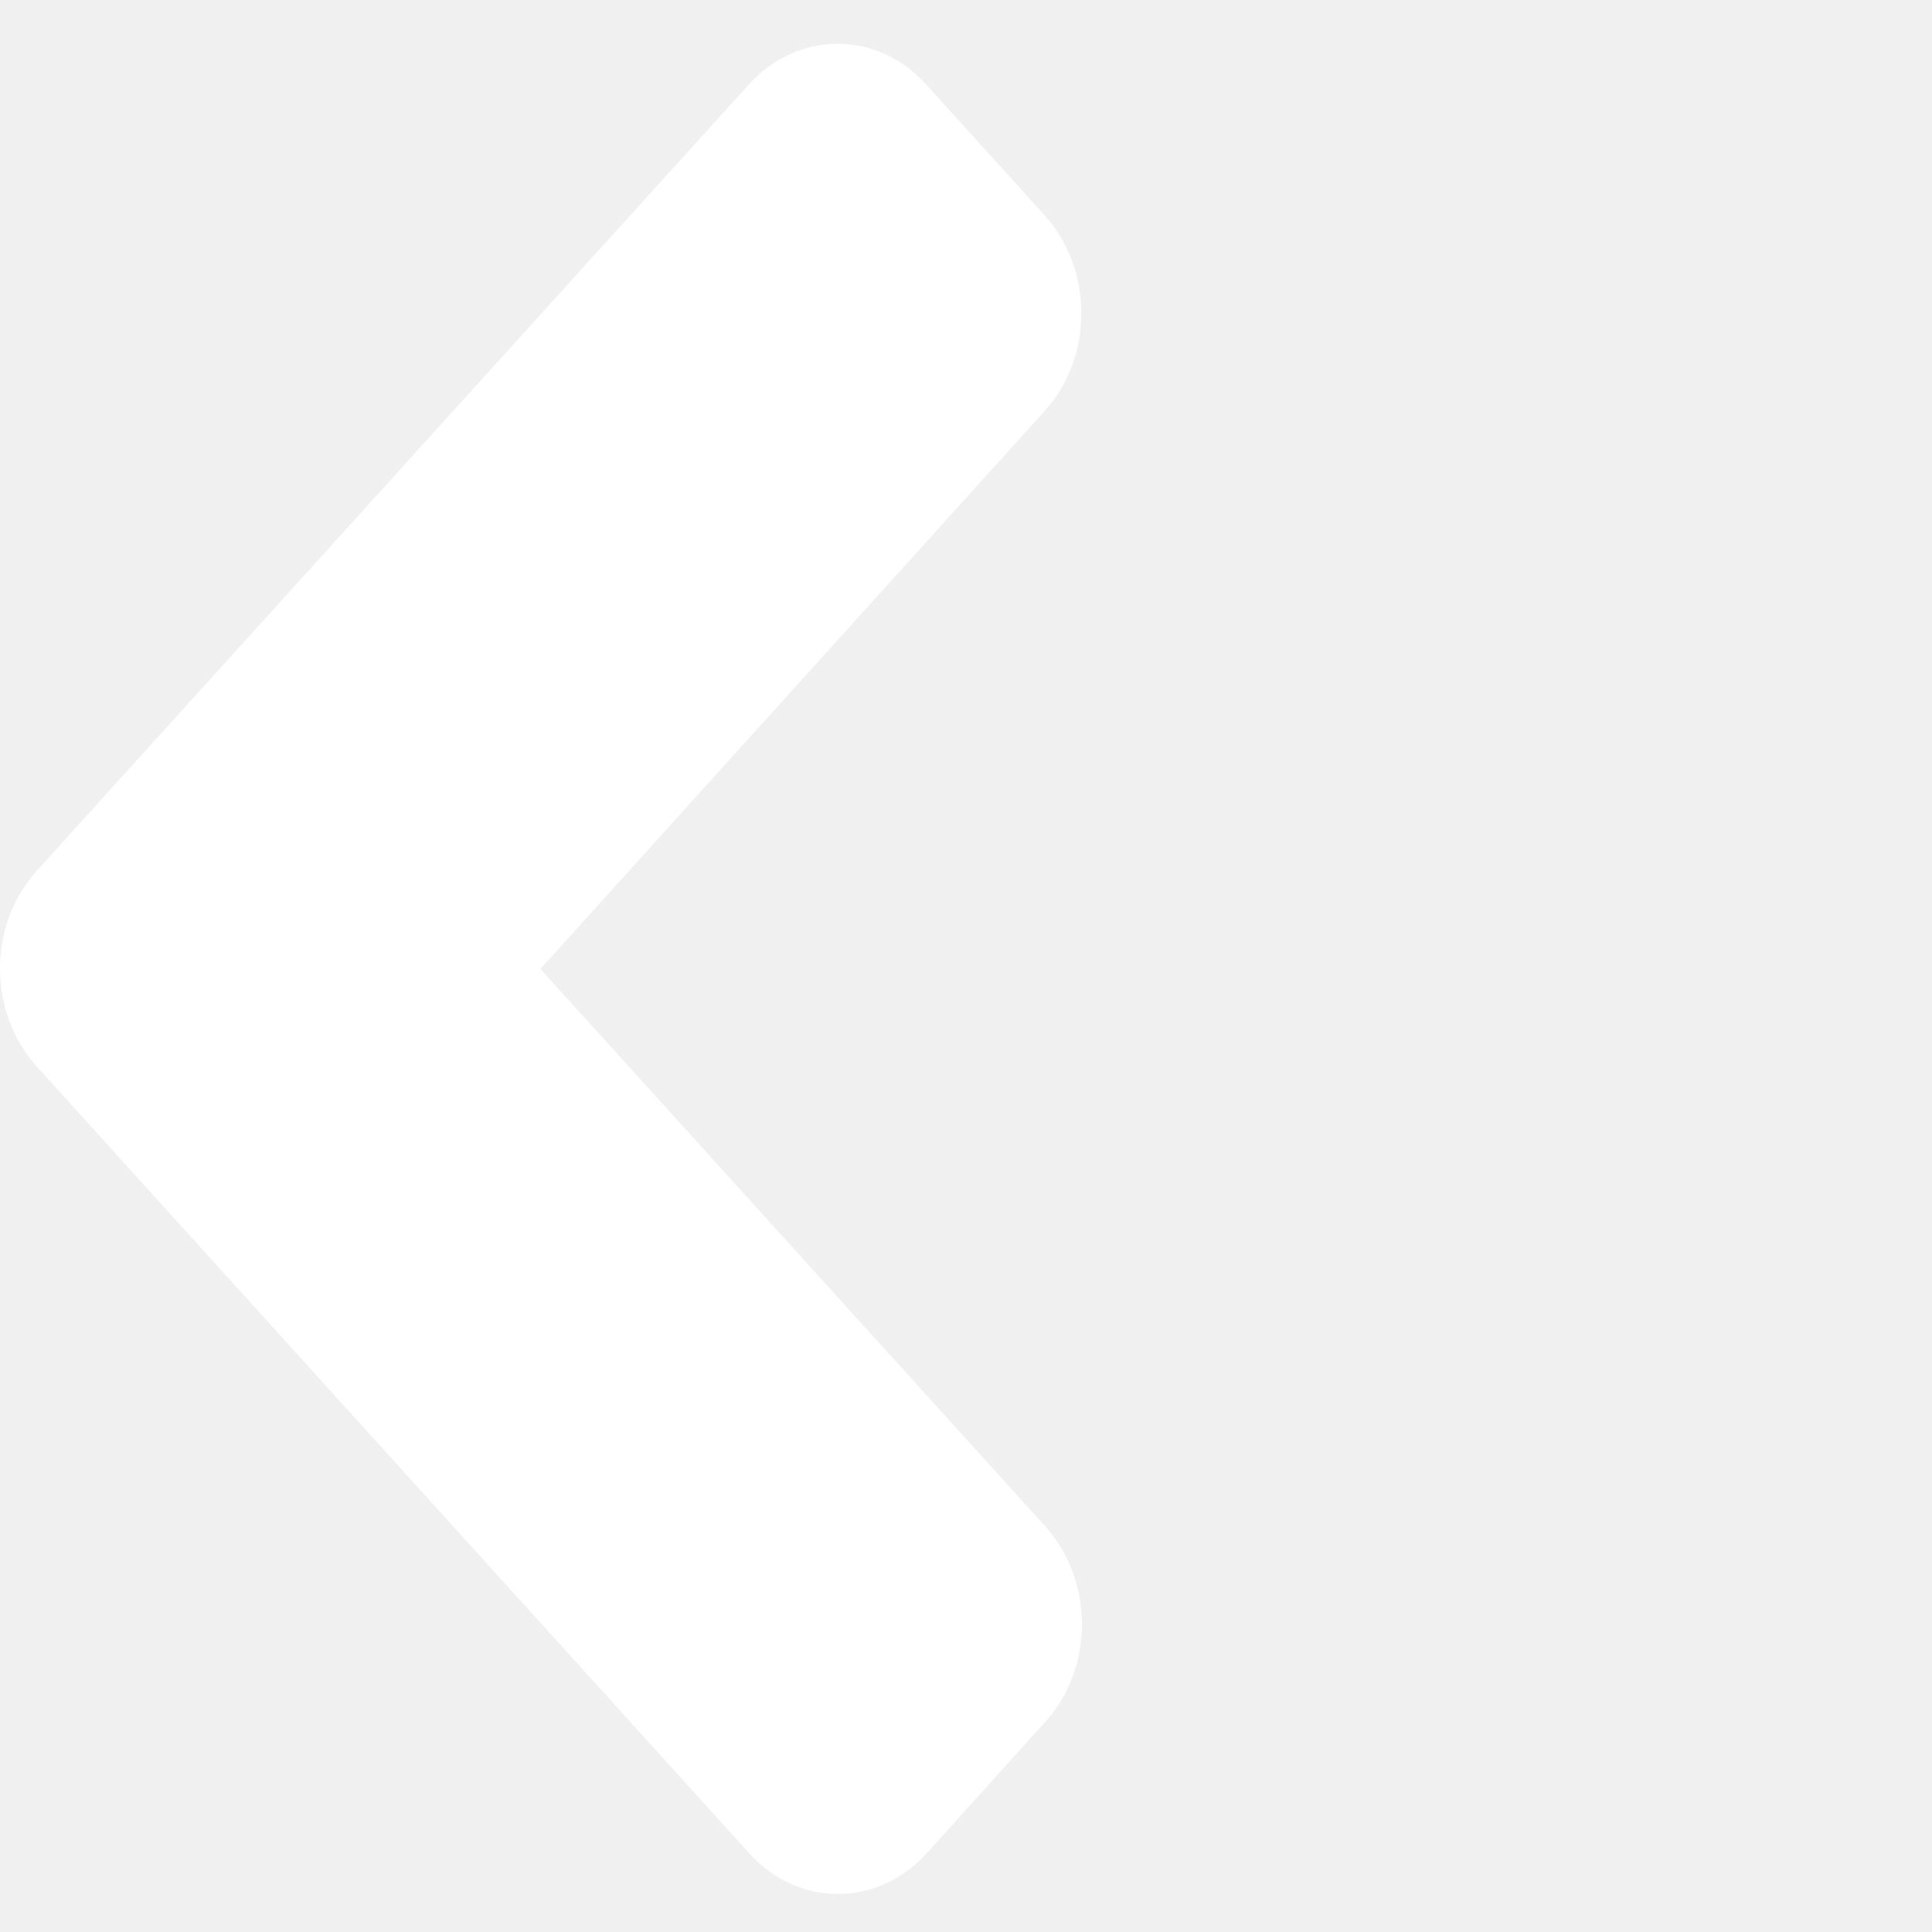
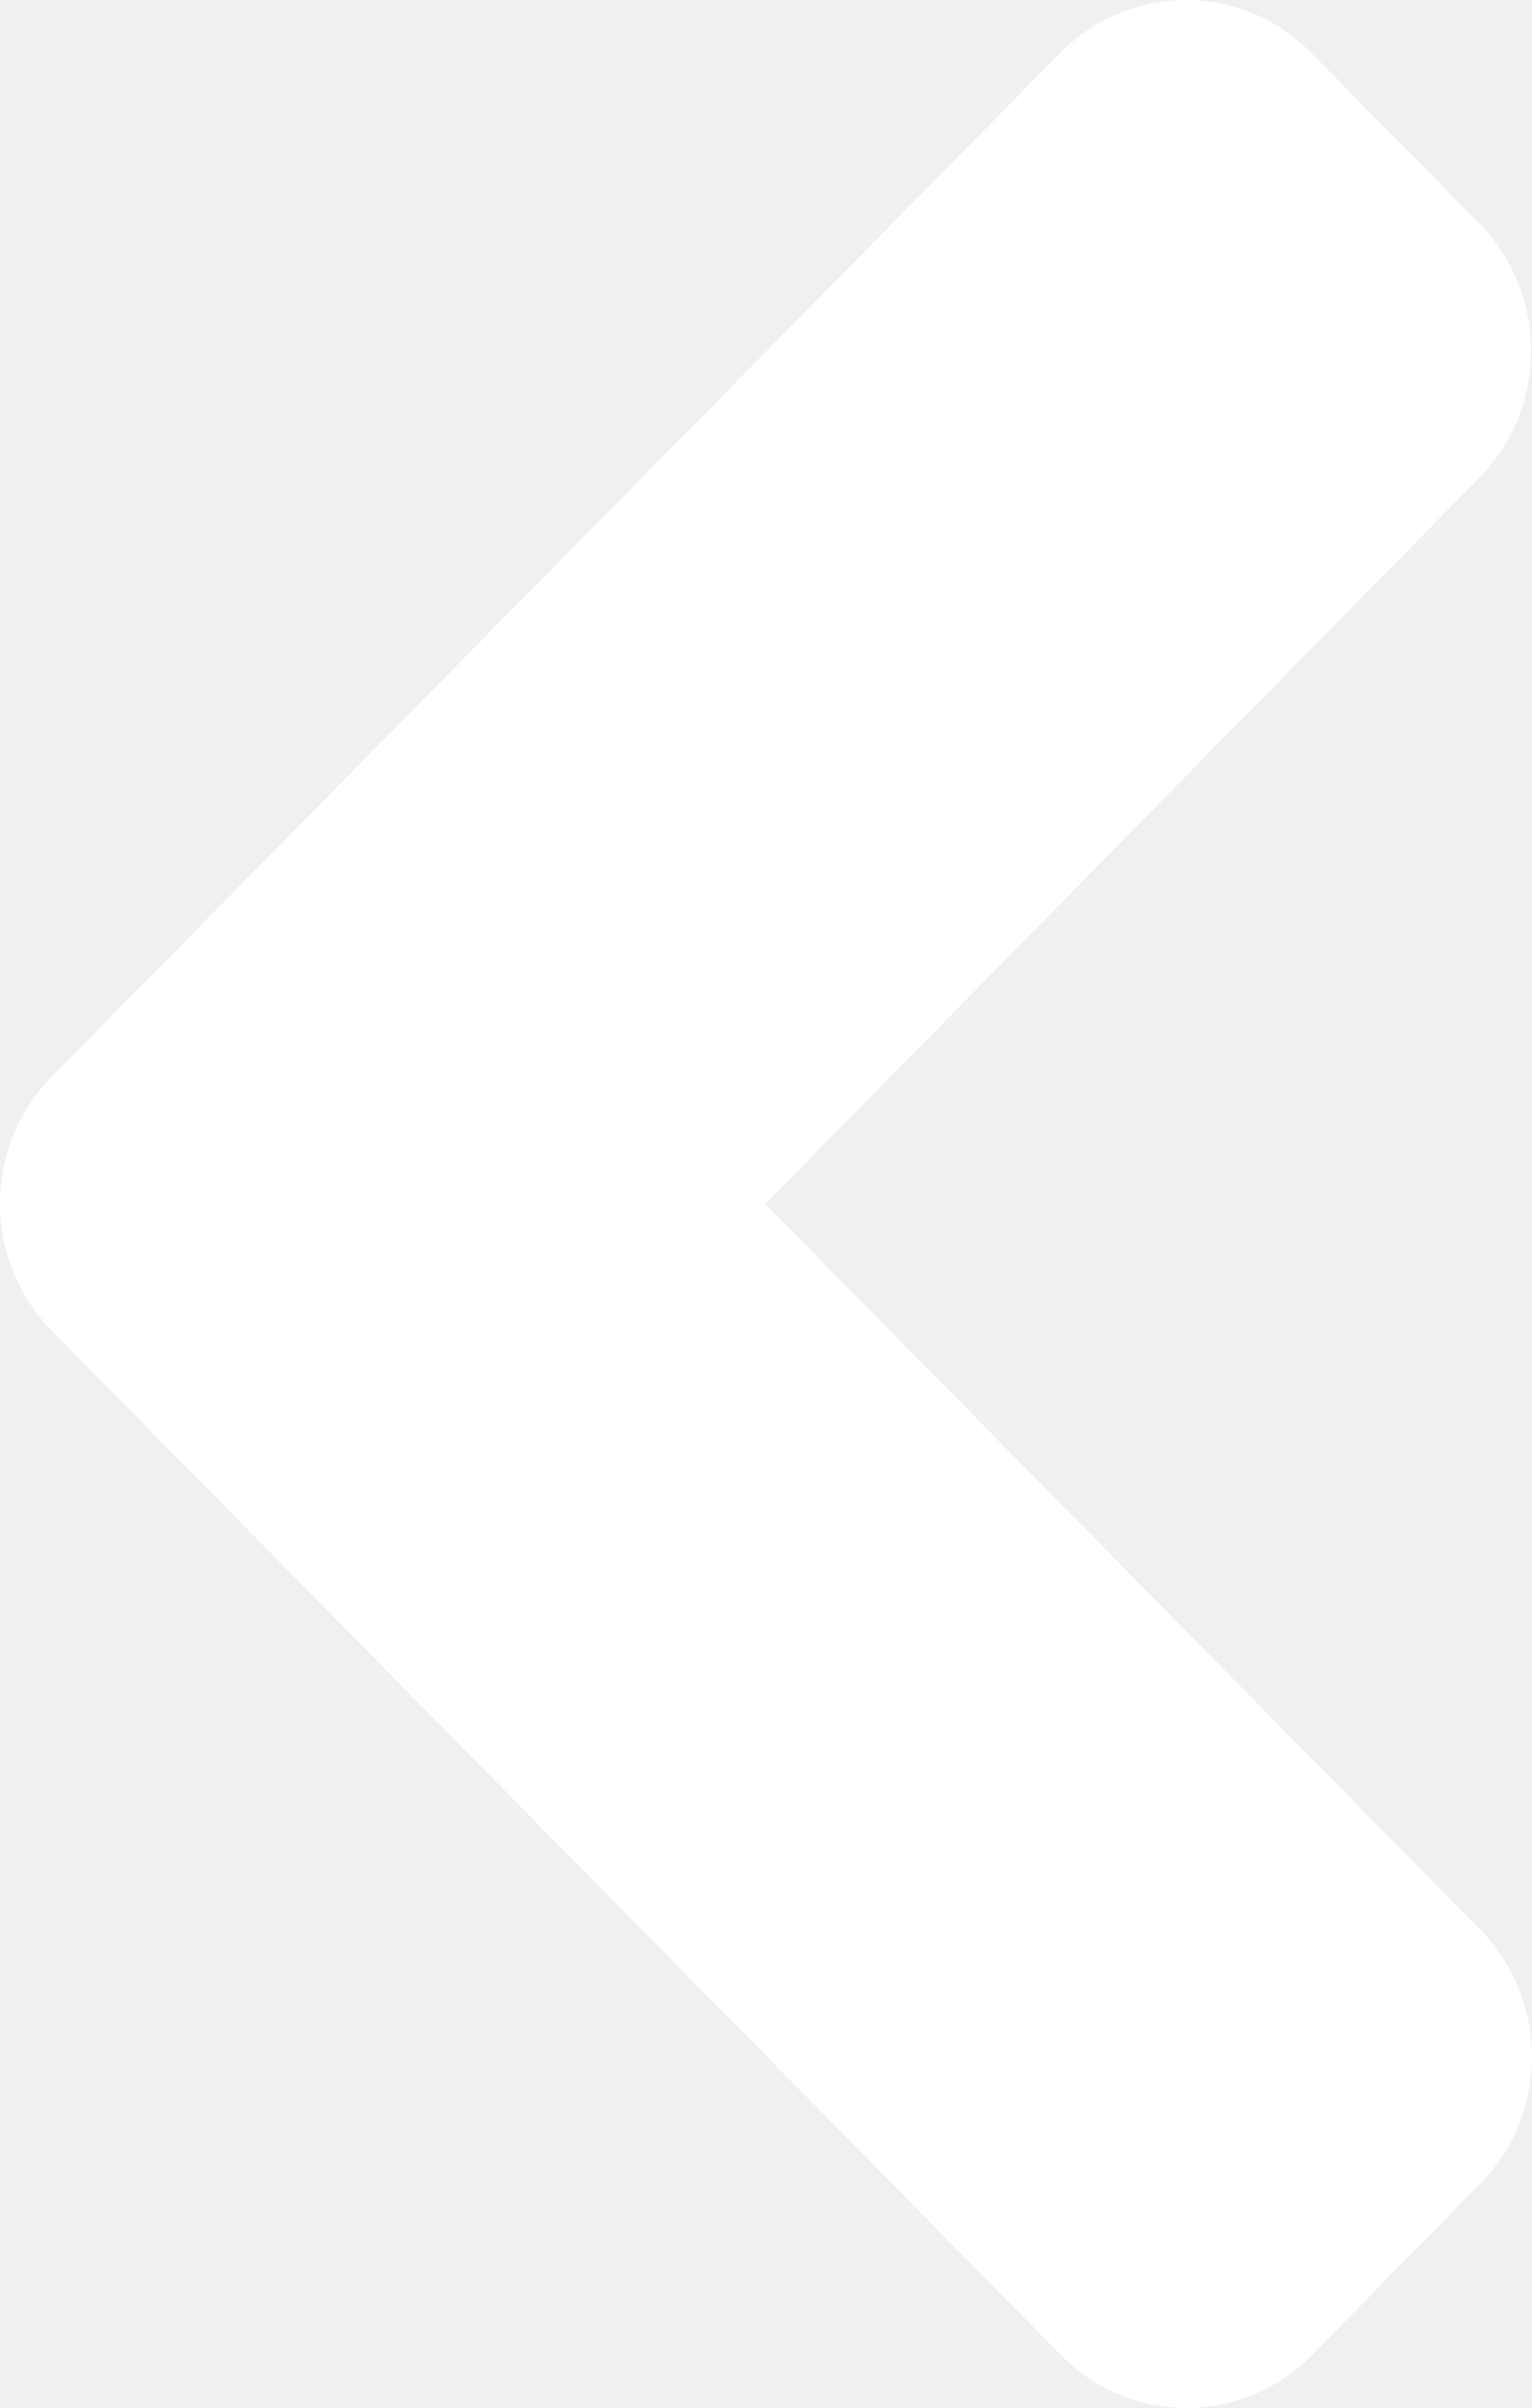
- <svg xmlns="http://www.w3.org/2000/svg" width="25" height="25" viewBox="0 0 25 25" fill="none">
-   <path d="M0.477 11.266L9.689 1.094C10.325 0.391 11.355 0.391 11.985 1.094L13.516 2.785C14.152 3.488 14.152 4.625 13.516 5.32L6.993 12.538L13.523 19.748C14.159 20.451 14.159 21.588 13.523 22.284L11.992 23.981C11.355 24.684 10.325 24.684 9.695 23.981L0.483 13.809C-0.16 13.106 -0.16 11.969 0.477 11.266Z" fill="white" />
+ <svg xmlns="http://www.w3.org/2000/svg" width="14" height="22" viewBox="0 0 14 22" fill="none">
+   <path d="M0.477 9.832L9.689 0.485C10.325 -0.162 11.355 -0.162 11.985 0.485L13.516 2.038C14.152 2.684 14.152 3.729 13.516 4.368L6.993 11L13.523 17.625C14.159 18.271 14.159 19.316 13.523 19.955L11.992 21.515C11.355 22.162 10.325 22.162 9.695 21.515L0.483 12.168C-0.16 11.522 -0.16 10.478 0.477 9.832Z" fill="white" />
</svg>
